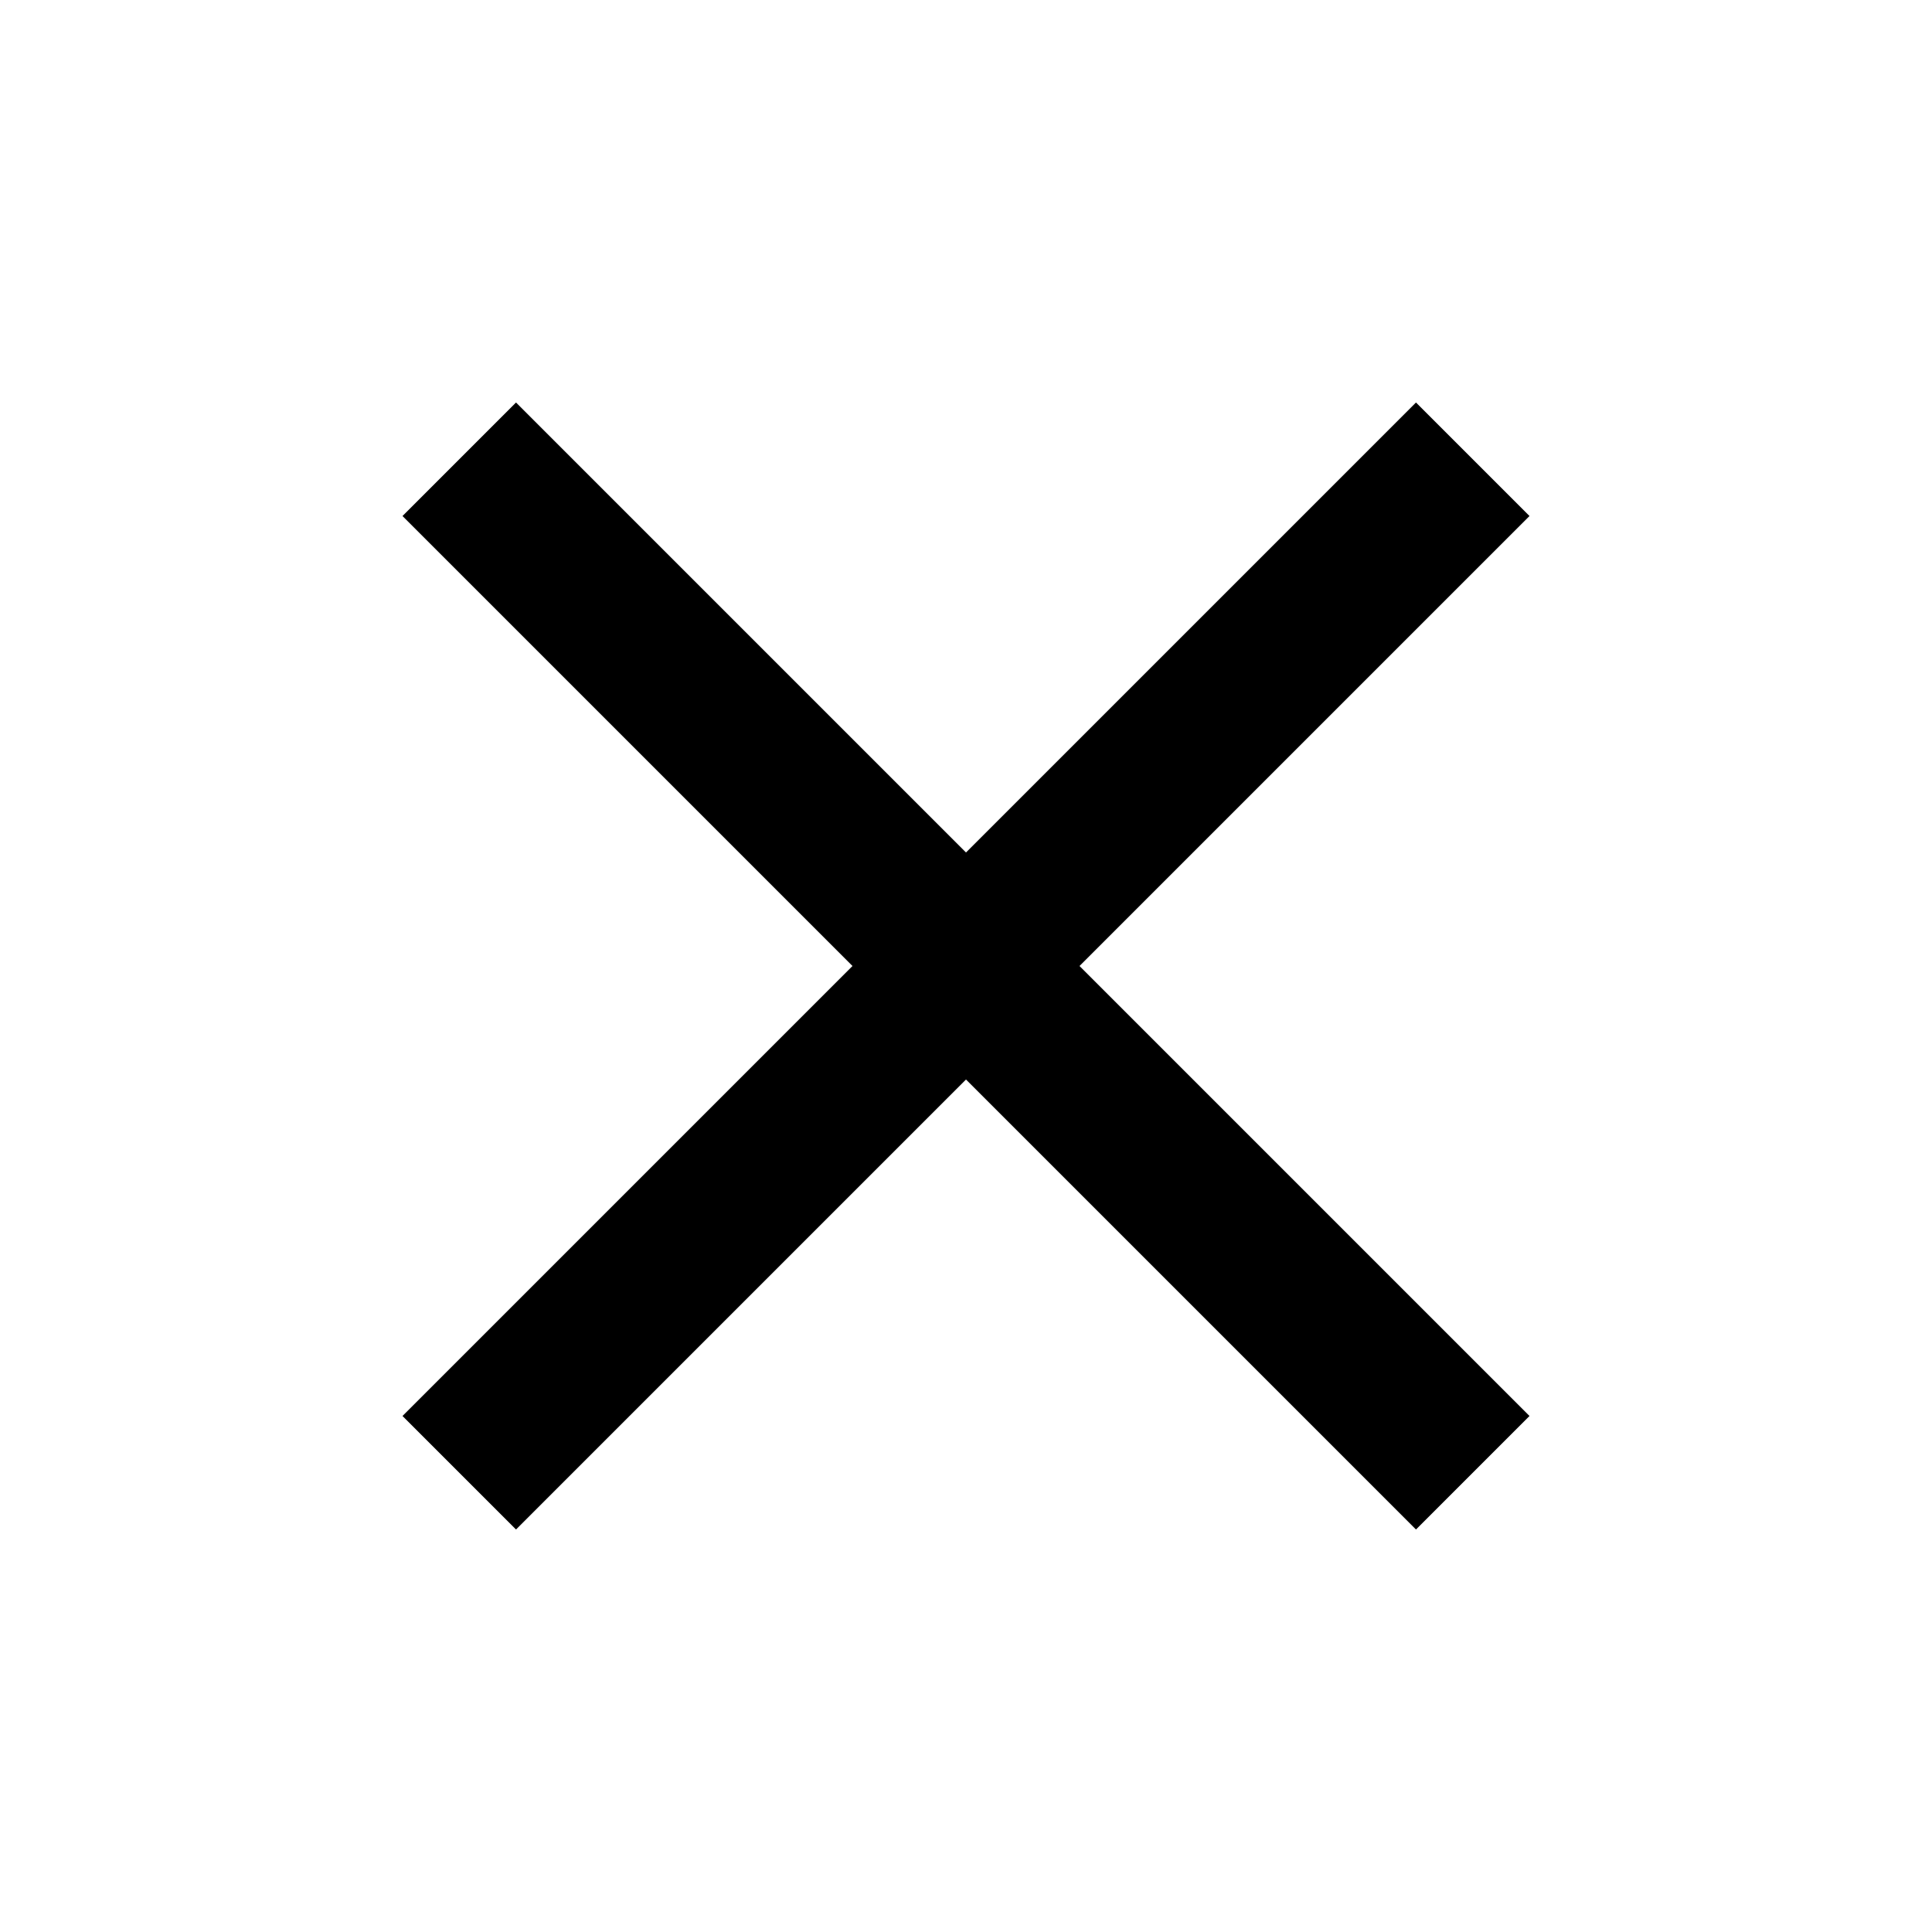
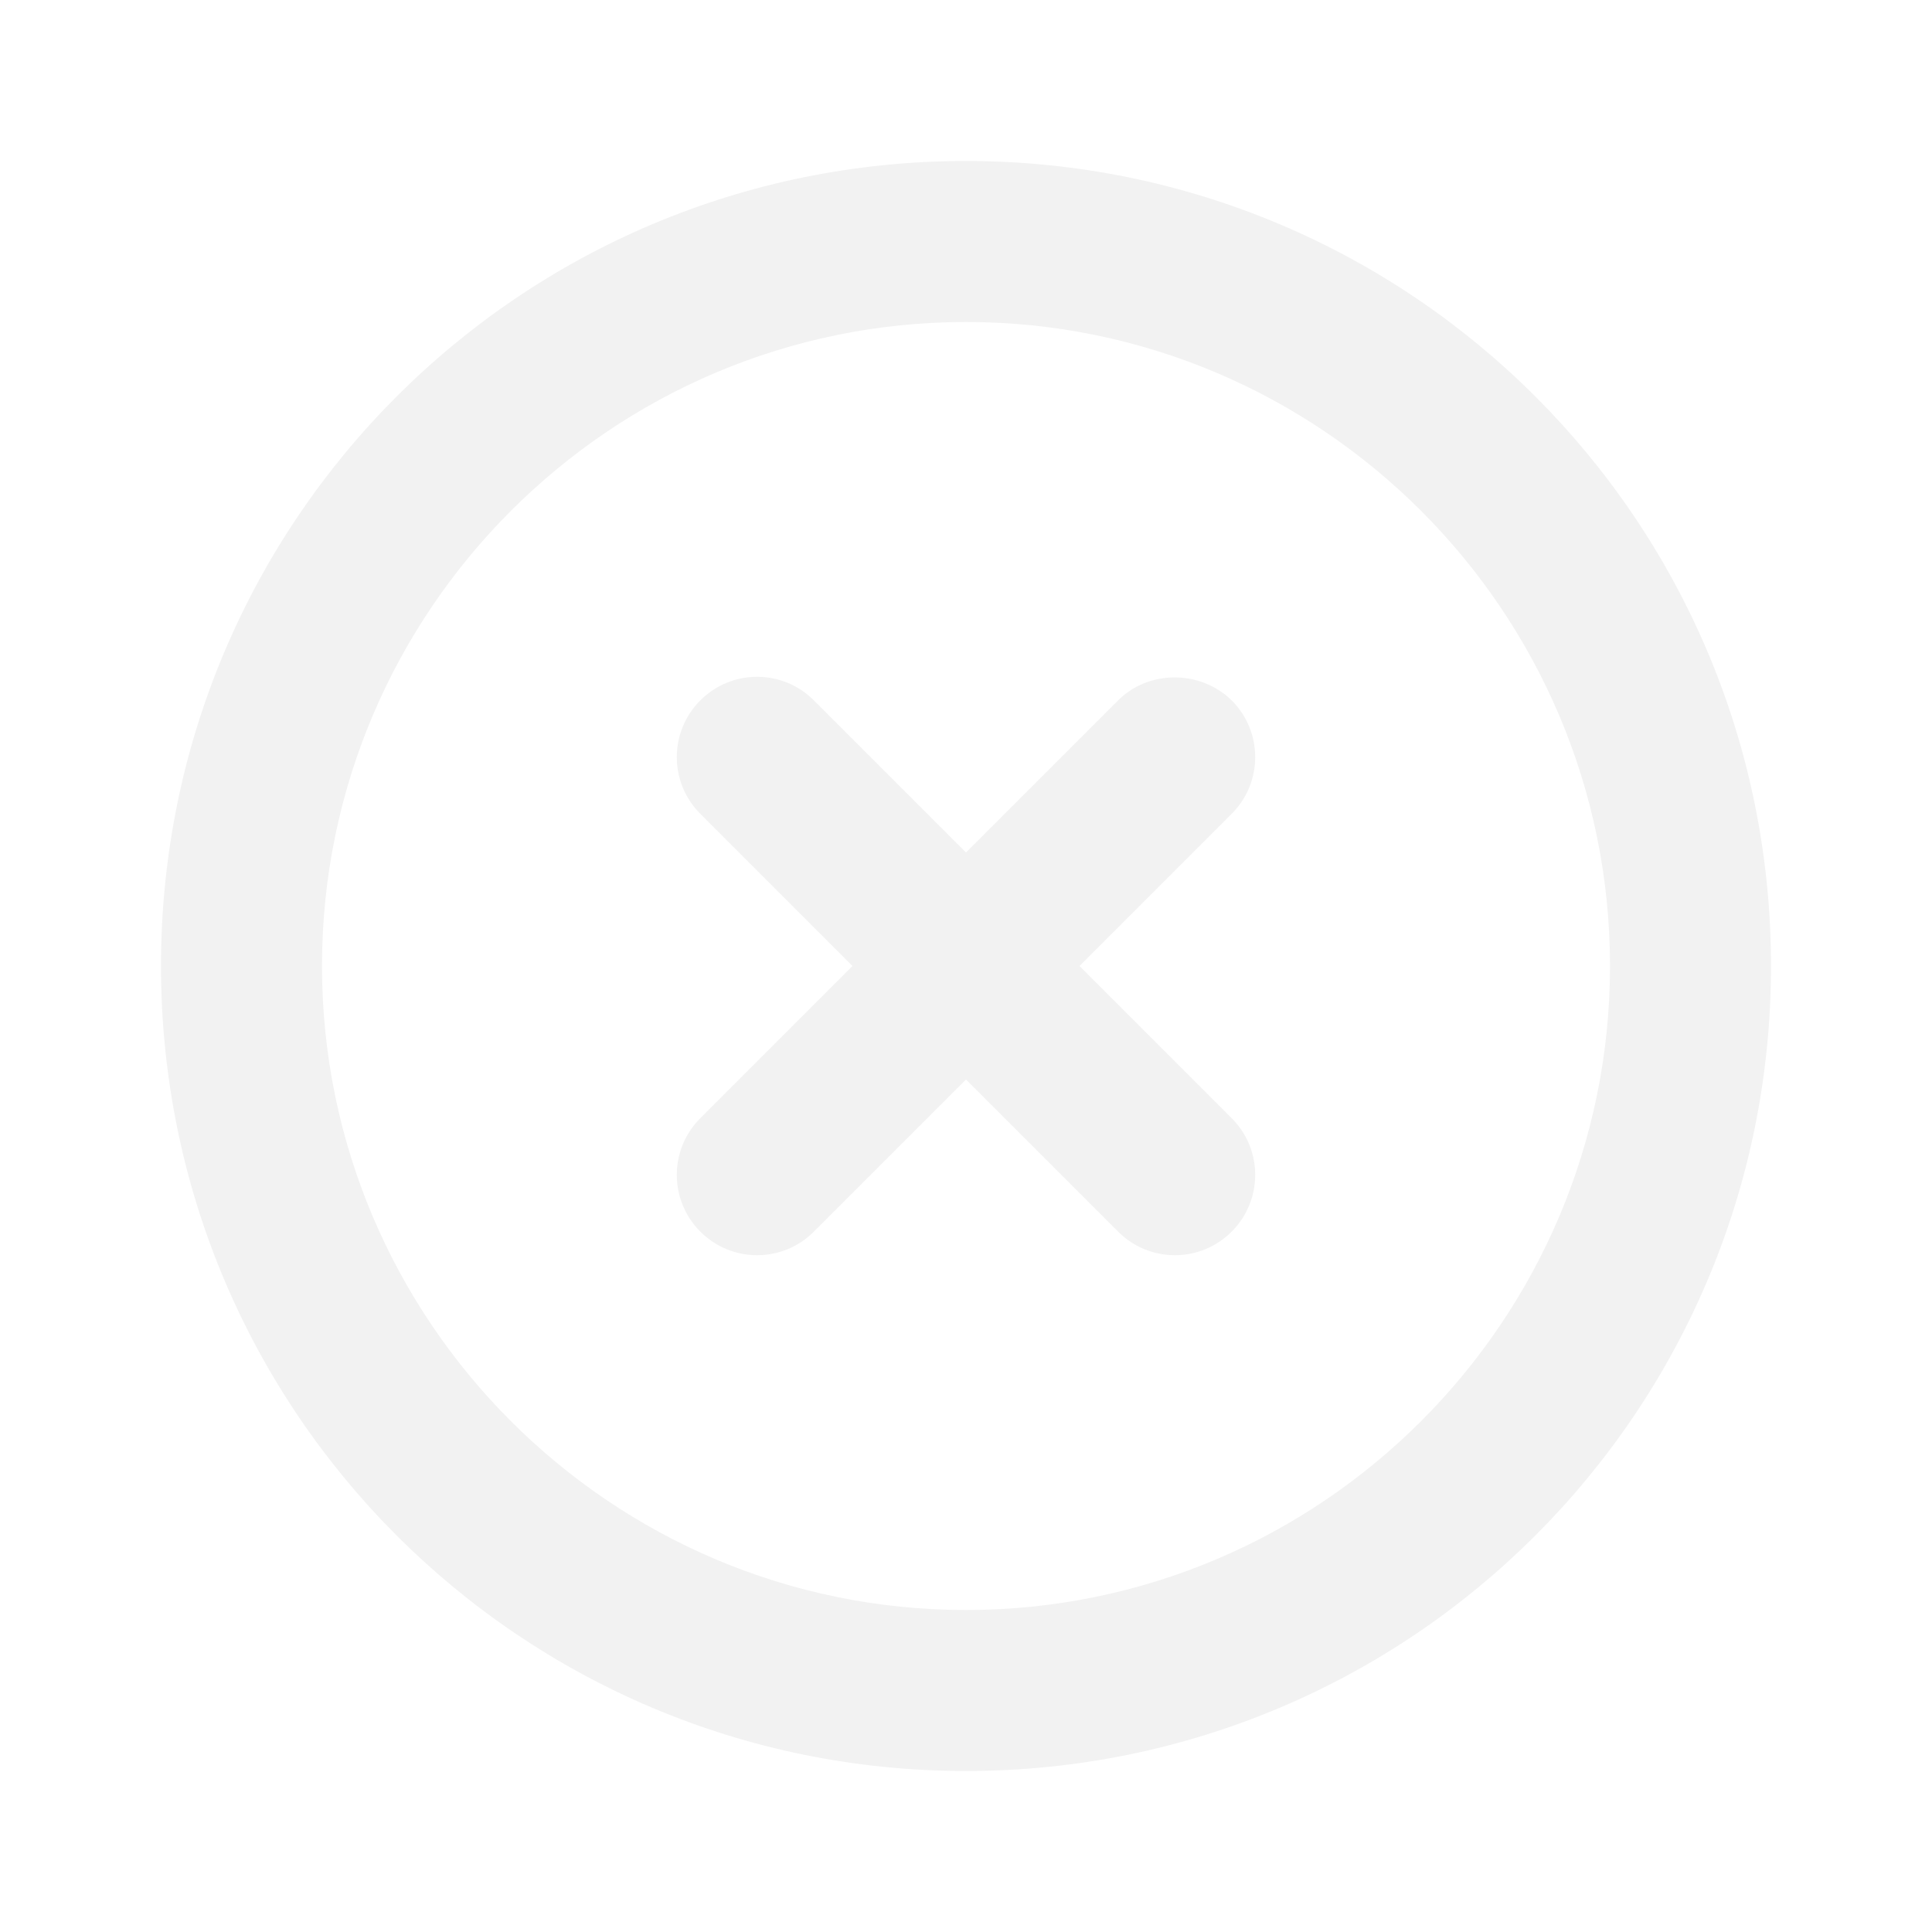
- <svg xmlns="http://www.w3.org/2000/svg" height="24" viewBox="0 0 24 24" width="24">
+ <svg xmlns="http://www.w3.org/2000/svg" fill="#F2F2F2" height="24" viewBox="0 0 24 24" width="24">
  <path d="M0 0h24v24H0V0z" fill="none" />
-   <path d="M19 6.41L17.59 5 12 10.59 6.41 5 5 6.41 10.59 12 5 17.59 6.41 19 12 13.41 17.59 19 19 17.59 13.41 12 19 6.41z" />
+   <path d="M13.89 8.7L12 10.59 10.11 8.7c-.39-.39-1.02-.39-1.41 0-.39.39-.39 1.02 0 1.41L10.59 12 8.7 13.89c-.39.39-.39 1.02 0 1.41.39.39 1.02.39 1.41 0L12 13.41l1.89 1.89c.39.39 1.02.39 1.41 0 .39-.39.39-1.02 0-1.41L13.41 12l1.89-1.89c.39-.39.39-1.02 0-1.41-.39-.38-1.03-.38-1.41 0zM12 2C6.47 2 2 6.47 2 12s4.47 10 10 10 10-4.47 10-10S17.53 2 12 2zm0 18c-4.41 0-8-3.59-8-8s3.59-8 8-8 8 3.59 8 8-3.59 8-8 8z" />
</svg>
